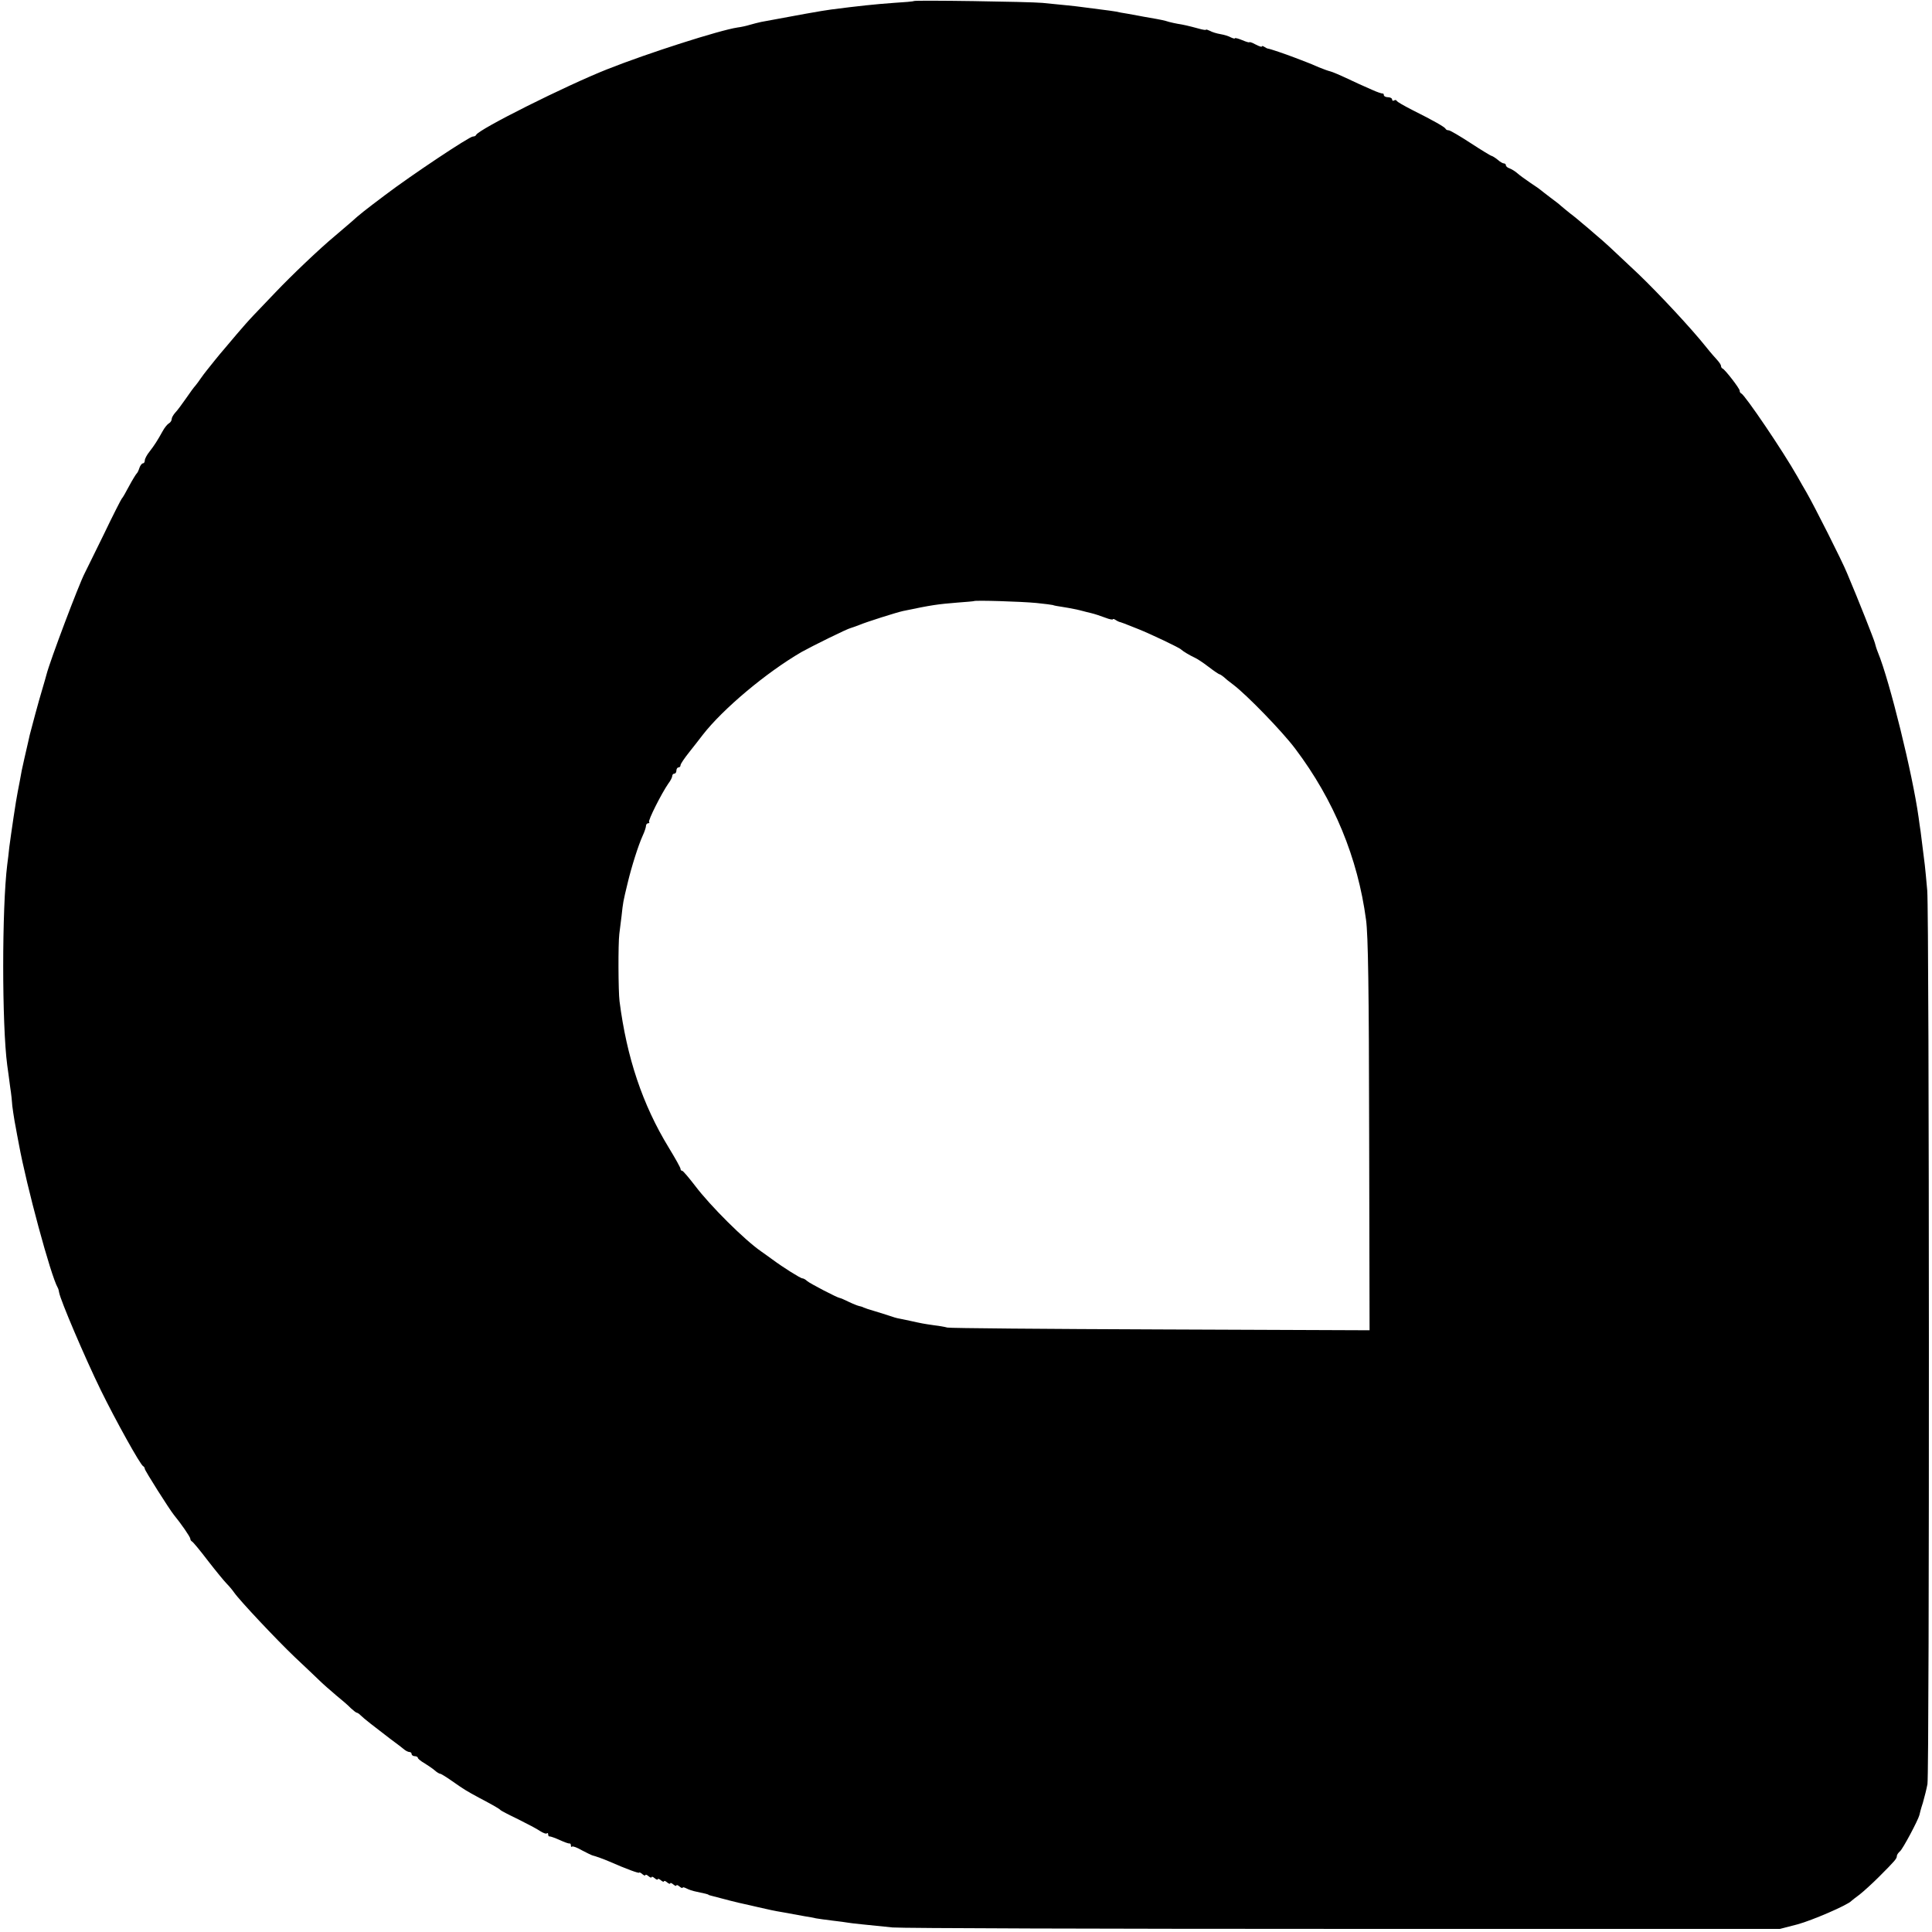
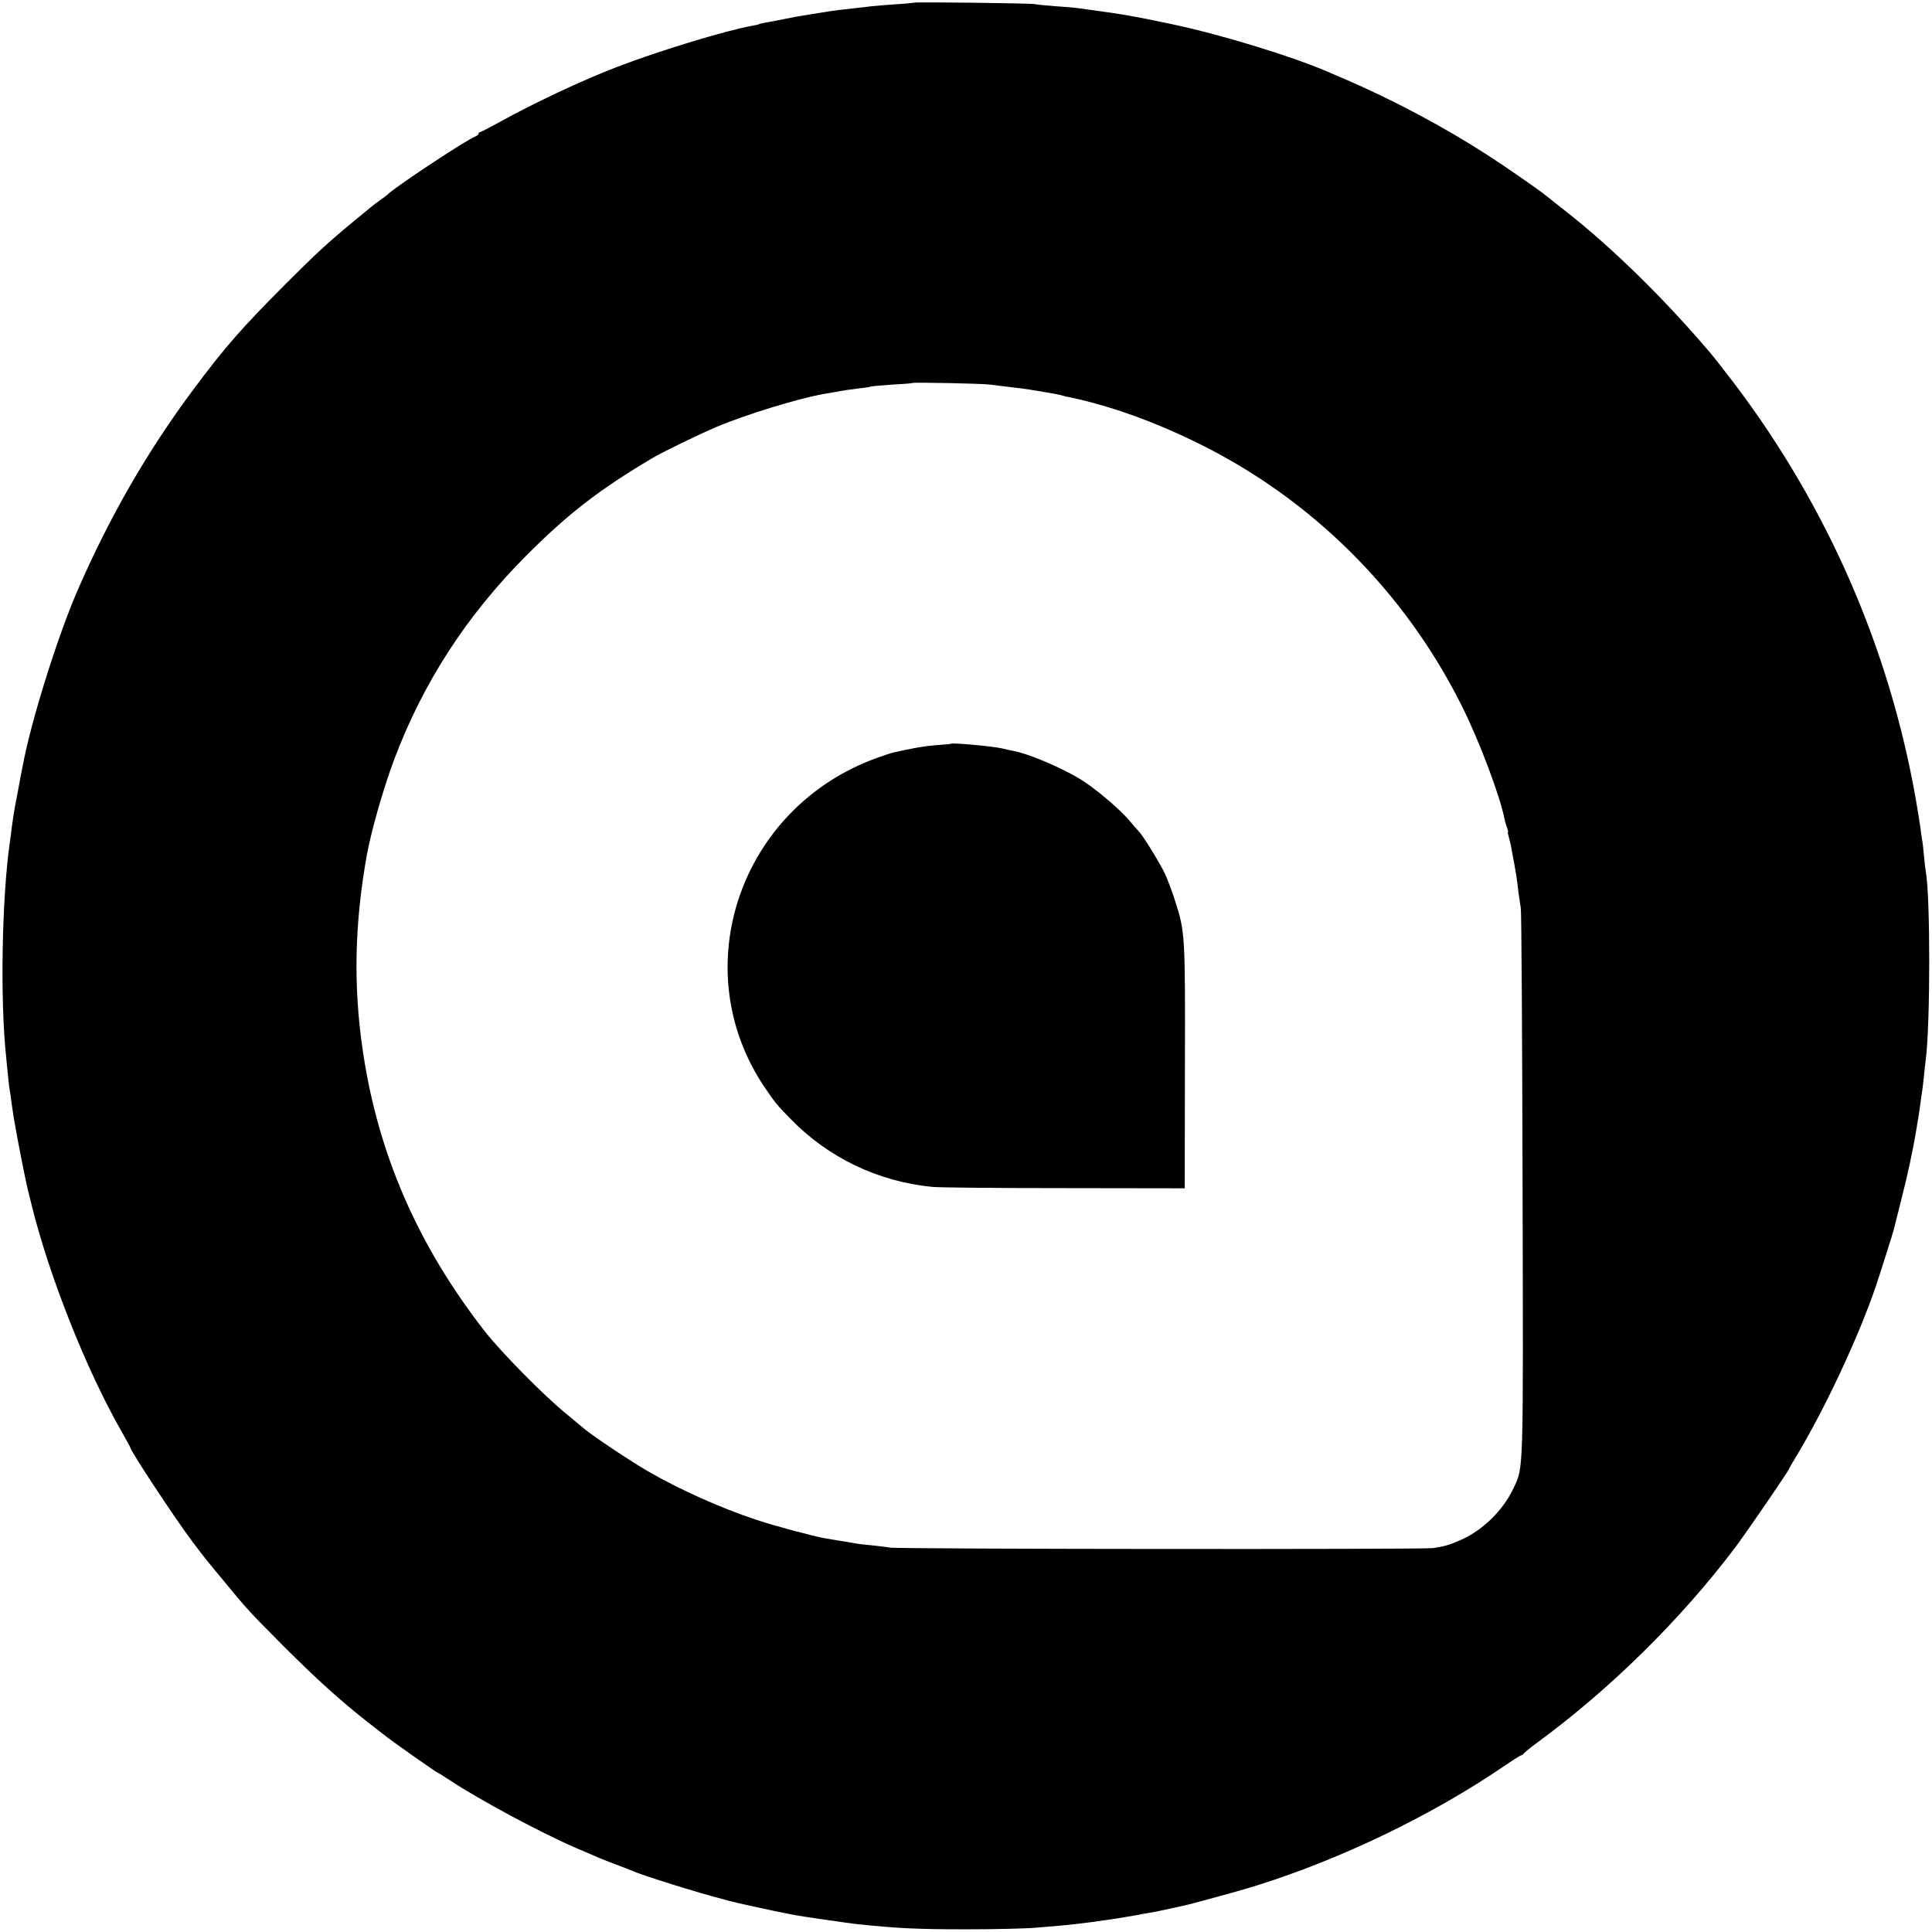
- <svg xmlns="http://www.w3.org/2000/svg" version="1.0" width="934pt" height="934pt" viewBox="0 0 934 934" preserveAspectRatio="xMidYMid meet">
-   <g transform="translate(0,934) scale(0.1,-0.1)" fill="#000000" stroke="none">
-     <path d="M4418 9335 c-2 -2 -46 -6 -98 -9 -85 -6 -171 -15 -302 -32 -35 -4 -184 -31 -338 -60 -14 -3 -38 -9 -55 -14 -16 -5 -43 -11 -60 -13 -86 -13 -431 -123 -630 -202 -199 -79 -621 -290 -633 -317 -2 -5 -9 -8 -16 -8 -17 0 -299 -188 -423 -282 -101 -76 -124 -94 -167 -133 -13 -11 -47 -40 -76 -65 -76 -63 -212 -193 -289 -274 -36 -38 -84 -88 -106 -111 -22 -23 -58 -64 -80 -90 -22 -26 -49 -58 -60 -71 -11 -12 -31 -37 -45 -54 -14 -17 -32 -40 -40 -50 -8 -10 -22 -28 -30 -40 -8 -12 -20 -28 -25 -34 -6 -6 -26 -33 -45 -61 -19 -27 -42 -59 -52 -69 -10 -11 -18 -25 -18 -32 0 -7 -6 -17 -14 -21 -7 -4 -21 -21 -30 -38 -25 -45 -39 -67 -63 -98 -13 -16 -23 -35 -23 -43 0 -8 -4 -14 -9 -14 -5 0 -13 -10 -17 -22 -4 -13 -10 -25 -14 -28 -3 -3 -20 -30 -36 -60 -16 -30 -31 -57 -35 -60 -3 -3 -43 -81 -88 -175 -46 -93 -87 -178 -92 -187 -28 -54 -166 -419 -184 -488 -2 -8 -11 -40 -20 -70 -18 -59 -54 -194 -61 -222 -2 -10 -6 -28 -9 -40 -10 -43 -26 -113 -30 -133 -5 -29 -14 -76 -19 -101 -9 -43 -32 -201 -41 -269 -3 -27 -7 -66 -10 -85 -26 -210 -26 -774 0 -970 3 -19 9 -66 14 -104 6 -38 9 -72 9 -75 -1 -6 11 -88 19 -126 2 -11 8 -45 14 -75 37 -203 155 -639 188 -695 3 -5 6 -16 7 -24 6 -36 122 -309 201 -471 71 -145 192 -363 205 -368 4 -2 8 -8 8 -13 0 -8 119 -196 141 -223 33 -40 79 -106 79 -115 0 -5 4 -11 8 -13 4 -1 39 -43 77 -93 38 -49 79 -99 90 -110 11 -11 28 -31 37 -44 26 -38 206 -229 292 -311 44 -41 96 -91 116 -110 19 -19 58 -53 84 -75 27 -22 60 -50 72 -63 13 -12 26 -22 29 -22 4 0 12 -6 19 -13 15 -15 61 -51 141 -112 33 -24 65 -49 72 -55 7 -5 17 -10 23 -10 5 0 10 -4 10 -10 0 -5 7 -10 15 -10 8 0 15 -4 15 -8 0 -4 14 -16 32 -26 17 -11 40 -26 50 -35 10 -9 22 -16 26 -16 4 0 30 -16 57 -35 60 -42 70 -48 131 -81 72 -38 98 -53 104 -60 3 -3 41 -23 85 -44 44 -22 92 -47 106 -57 14 -9 29 -15 33 -11 3 3 6 1 6 -5 0 -7 3 -11 8 -10 4 0 25 -7 47 -17 22 -10 43 -18 48 -17 4 1 7 -3 7 -10 0 -6 3 -9 6 -5 3 3 25 -5 47 -18 23 -12 47 -24 52 -25 13 -3 55 -18 80 -29 82 -36 145 -59 145 -54 0 3 7 0 15 -7 8 -7 15 -9 15 -5 0 4 7 2 15 -5 8 -7 15 -9 15 -5 0 4 7 2 15 -5 8 -7 15 -9 15 -5 0 4 7 2 15 -5 8 -7 15 -9 15 -5 0 4 7 2 15 -5 8 -7 15 -9 15 -5 0 4 7 2 15 -5 8 -7 15 -9 15 -5 0 4 7 2 15 -5 8 -7 15 -9 15 -6 0 4 8 2 18 -3 11 -6 32 -13 48 -16 39 -8 59 -13 59 -15 0 -1 7 -3 15 -5 47 -13 138 -36 155 -39 11 -2 43 -10 70 -16 62 -14 74 -17 116 -24 19 -3 44 -8 55 -10 12 -2 37 -7 55 -10 19 -3 43 -7 54 -10 11 -2 47 -7 80 -11 32 -4 66 -8 75 -10 16 -3 86 -10 215 -23 44 -4 1027 -7 2185 -7 l2105 0 85 22 c70 19 242 93 260 113 3 3 21 17 40 31 19 15 61 53 93 85 79 79 87 89 87 101 0 6 7 16 15 23 14 11 88 151 94 175 1 6 8 33 17 60 8 28 18 68 22 90 10 56 9 4197 -1 4320 -5 55 -10 111 -12 125 -2 14 -6 50 -10 80 -4 30 -8 66 -10 80 -2 14 -7 45 -10 70 -29 208 -140 659 -196 795 -7 17 -13 37 -15 46 -3 14 -79 207 -135 339 -23 57 -160 328 -196 390 -11 19 -31 53 -43 75 -72 127 -254 395 -272 403 -5 2 -8 8 -8 14 0 10 -70 101 -82 106 -5 2 -8 8 -8 13 0 5 -8 17 -17 27 -10 11 -34 38 -53 62 -73 92 -233 263 -329 355 -142 134 -159 150 -203 187 -23 20 -54 47 -68 58 -14 12 -40 34 -59 48 -19 15 -39 32 -45 37 -6 6 -29 24 -51 40 -22 17 -42 32 -45 35 -3 3 -25 19 -50 35 -25 17 -54 38 -64 47 -11 10 -28 20 -38 24 -10 3 -18 10 -18 15 0 5 -4 9 -10 9 -5 0 -19 8 -30 18 -11 9 -24 17 -28 18 -4 0 -50 28 -102 62 -52 34 -100 62 -106 62 -7 0 -14 3 -16 8 -4 8 -56 38 -158 89 -41 21 -77 41 -78 46 -2 4 -8 5 -13 1 -5 -3 -9 0 -9 5 0 6 -9 11 -20 11 -11 0 -20 5 -20 10 0 6 -3 9 -7 8 -5 0 -26 7 -48 17 -22 10 -42 19 -45 20 -3 1 -36 16 -74 34 -38 18 -76 34 -85 36 -9 2 -34 11 -56 20 -22 10 -49 21 -60 25 -11 4 -38 15 -60 23 -39 15 -115 41 -125 42 -3 0 -11 4 -17 8 -7 5 -13 6 -13 2 0 -3 -13 1 -30 10 -16 9 -30 13 -30 11 0 -3 -16 2 -35 10 -19 8 -35 12 -35 9 0 -3 -8 -1 -19 4 -10 6 -33 13 -51 16 -18 3 -41 10 -51 16 -11 5 -19 8 -19 5 0 -2 -16 0 -36 6 -48 13 -74 19 -101 23 -11 2 -30 6 -41 9 -22 7 -40 11 -93 20 -19 3 -44 8 -55 10 -12 2 -37 7 -55 10 -19 3 -43 7 -54 10 -11 2 -47 7 -80 11 -33 4 -71 9 -85 11 -27 4 -88 10 -190 20 -63 6 -617 14 -622 9z m592 -2910 c41 -4 77 -9 80 -10 3 -2 24 -6 46 -9 38 -6 78 -14 99 -20 6 -2 24 -6 40 -10 17 -4 47 -14 68 -22 20 -8 37 -11 37 -8 0 3 6 2 13 -3 6 -4 14 -8 17 -9 6 -1 31 -10 95 -36 55 -22 197 -89 205 -98 8 -8 43 -29 65 -39 12 -5 42 -25 68 -45 26 -20 50 -36 53 -36 3 0 11 -6 19 -12 7 -7 28 -24 47 -38 65 -49 237 -226 300 -310 187 -248 302 -527 342 -827 10 -74 14 -328 15 -1041 l2 -943 -1008 4 c-555 2 -1019 6 -1033 9 -14 4 -45 9 -70 12 -42 6 -54 8 -112 21 -13 3 -34 7 -48 10 -14 2 -36 9 -50 14 -14 5 -45 14 -70 22 -25 7 -49 15 -55 18 -5 3 -15 6 -21 7 -6 1 -29 10 -50 20 -22 11 -41 19 -44 19 -12 1 -146 71 -158 82 -7 7 -18 13 -23 13 -9 0 -92 52 -146 92 -17 12 -41 30 -53 38 -80 55 -246 220 -320 318 -30 39 -58 72 -62 72 -5 0 -8 4 -8 9 0 6 -26 52 -57 103 -127 208 -203 435 -238 708 -6 48 -7 276 -1 325 2 17 7 56 11 88 7 65 7 66 29 157 19 80 52 184 73 230 9 19 16 41 16 48 0 6 5 12 10 12 6 0 8 3 5 6 -7 6 61 140 93 186 11 14 19 31 19 37 0 6 5 11 10 11 6 0 10 7 10 15 0 8 5 15 10 15 6 0 10 5 10 11 0 6 19 34 43 64 23 29 52 66 64 82 97 125 306 301 478 401 50 28 222 113 238 116 7 2 26 9 42 15 33 14 178 60 210 67 143 30 168 33 265 41 41 3 76 6 78 7 5 5 230 -2 302 -9z" />
+ <svg xmlns="http://www.w3.org/2000/svg" version="1.0" width="1082pt" height="1082pt" viewBox="0 0 1082 1082" preserveAspectRatio="xMidYMid meet">
+   <g transform="translate(0,1082) scale(0.1,-0.1)" fill="#000000" stroke="none">
+     <path d="M5118 10805 c-2 -1 -48 -6 -103 -9 -55 -4 -116 -9 -135 -11 -19 -3 -57 -7 -85 -10 -85 -9 -118 -13 -185 -24 -36 -6 -83 -13 -105 -17 -22 -3 -71 -12 -110 -20 -38 -8 -86 -17 -105 -20 -19 -3 -38 -8 -41 -10 -3 -2 -21 -6 -40 -9 -144 -26 -517 -139 -751 -229 -194 -74 -470 -204 -657 -308 -58 -32 -108 -58 -113 -58 -4 0 -8 -4 -8 -9 0 -5 -8 -11 -17 -15 -46 -15 -465 -293 -493 -326 -3 -3 -21 -17 -40 -30 -19 -14 -44 -32 -55 -42 -11 -9 -54 -44 -95 -78 -146 -121 -207 -177 -375 -345 -249 -249 -347 -361 -524 -599 -257 -345 -468 -712 -646 -1121 -113 -260 -262 -736 -308 -985 -3 -14 -13 -65 -22 -115 -9 -49 -18 -97 -20 -105 -6 -35 -16 -97 -20 -130 -2 -19 -6 -51 -9 -70 -46 -318 -56 -896 -21 -1215 1 -16 6 -61 10 -100 3 -38 8 -77 10 -85 2 -8 7 -39 10 -69 4 -30 9 -63 11 -75 2 -12 7 -37 10 -56 14 -83 56 -295 68 -345 3 -11 12 -49 21 -85 98 -402 309 -934 507 -1279 26 -46 48 -86 48 -88 0 -18 253 -402 350 -530 73 -96 57 -77 170 -213 136 -165 137 -167 340 -371 183 -183 320 -307 475 -428 44 -34 87 -68 95 -74 43 -34 289 -207 295 -207 2 0 31 -18 64 -40 165 -109 507 -293 706 -379 55 -23 114 -49 130 -56 17 -7 62 -25 100 -39 39 -15 79 -30 90 -35 49 -23 369 -123 500 -156 17 -5 35 -9 40 -11 30 -9 260 -59 310 -68 17 -3 41 -8 55 -11 40 -8 291 -44 350 -51 221 -23 332 -29 610 -29 157 0 332 4 390 9 58 5 116 10 130 11 32 2 160 17 180 20 8 1 40 6 70 10 30 4 62 9 70 10 8 1 35 6 60 10 25 4 54 9 65 11 11 3 35 7 54 10 18 3 41 7 50 9 121 26 172 37 201 45 205 55 279 76 360 101 474 149 978 392 1379 665 51 35 97 64 101 64 5 0 10 4 12 8 2 4 39 35 83 67 405 298 796 683 1101 1086 66 88 304 435 304 444 0 1 17 32 38 66 160 264 351 672 447 954 21 62 95 295 100 315 2 8 20 78 39 155 39 152 70 295 91 425 3 19 7 46 10 60 2 14 7 45 10 70 3 25 8 56 10 70 2 14 7 52 10 85 3 33 8 74 10 90 26 202 26 919 0 1055 -2 12 -7 51 -10 88 -3 37 -8 78 -11 92 -2 14 -7 43 -9 65 -3 22 -14 92 -25 155 -148 845 -493 1638 -1014 2328 -58 75 -119 155 -138 176 -257 303 -552 592 -818 800 -47 37 -92 72 -100 79 -36 30 -224 161 -330 229 -246 159 -533 311 -805 428 -27 11 -59 25 -70 30 -204 90 -607 214 -889 274 -186 40 -293 59 -461 81 -27 4 -60 8 -73 10 -13 2 -67 7 -119 10 -53 4 -106 9 -117 12 -22 5 -672 13 -678 8z m427 -2139 c22 -3 63 -8 90 -11 76 -9 104 -12 175 -24 97 -16 123 -21 142 -27 9 -3 27 -7 40 -9 13 -3 37 -8 53 -12 209 -49 429 -130 652 -239 644 -313 1168 -833 1489 -1476 98 -195 215 -506 240 -635 2 -12 9 -34 14 -48 5 -14 8 -25 5 -25 -2 0 1 -15 6 -32 5 -18 12 -46 14 -63 3 -16 10 -52 15 -80 12 -64 18 -107 25 -170 4 -27 9 -63 12 -80 4 -16 8 -712 10 -1545 4 -1649 6 -1584 -51 -1705 -59 -126 -176 -239 -301 -292 -67 -28 -80 -32 -150 -43 -57 -8 -3007 -6 -3045 3 -14 3 -55 8 -92 12 -37 3 -80 8 -95 11 -15 3 -53 9 -83 14 -30 5 -71 12 -90 15 -60 10 -292 72 -386 104 -199 66 -433 171 -608 273 -106 62 -308 197 -356 238 -9 8 -58 48 -107 89 -125 103 -355 337 -448 455 -377 484 -600 998 -684 1577 -53 363 -45 709 24 1094 26 139 92 369 152 530 163 433 405 806 738 1141 233 234 409 371 708 548 56 34 259 132 357 174 163 69 462 161 605 186 17 3 44 7 60 10 51 10 88 15 145 22 30 3 58 8 61 10 3 1 55 6 115 10 60 3 110 7 112 9 5 5 396 -3 437 -9z" />
+     <path d="M5327 6655 c-1 -2 -38 -5 -82 -8 -67 -5 -129 -16 -245 -42 -8 -2 -49 -15 -90 -30 -768 -278 -1075 -1181 -628 -1844 60 -88 66 -96 143 -175 212 -219 491 -353 795 -383 36 -4 369 -7 740 -7 l675 -1 1 680 c2 740 1 756 -55 930 -16 50 -41 117 -56 150 -26 56 -122 213 -148 240 -7 7 -32 36 -56 64 -47 55 -164 156 -244 210 -99 67 -302 156 -399 175 -13 2 -43 9 -68 15 -54 12 -274 32 -283 26z" />
  </g>
</svg>
